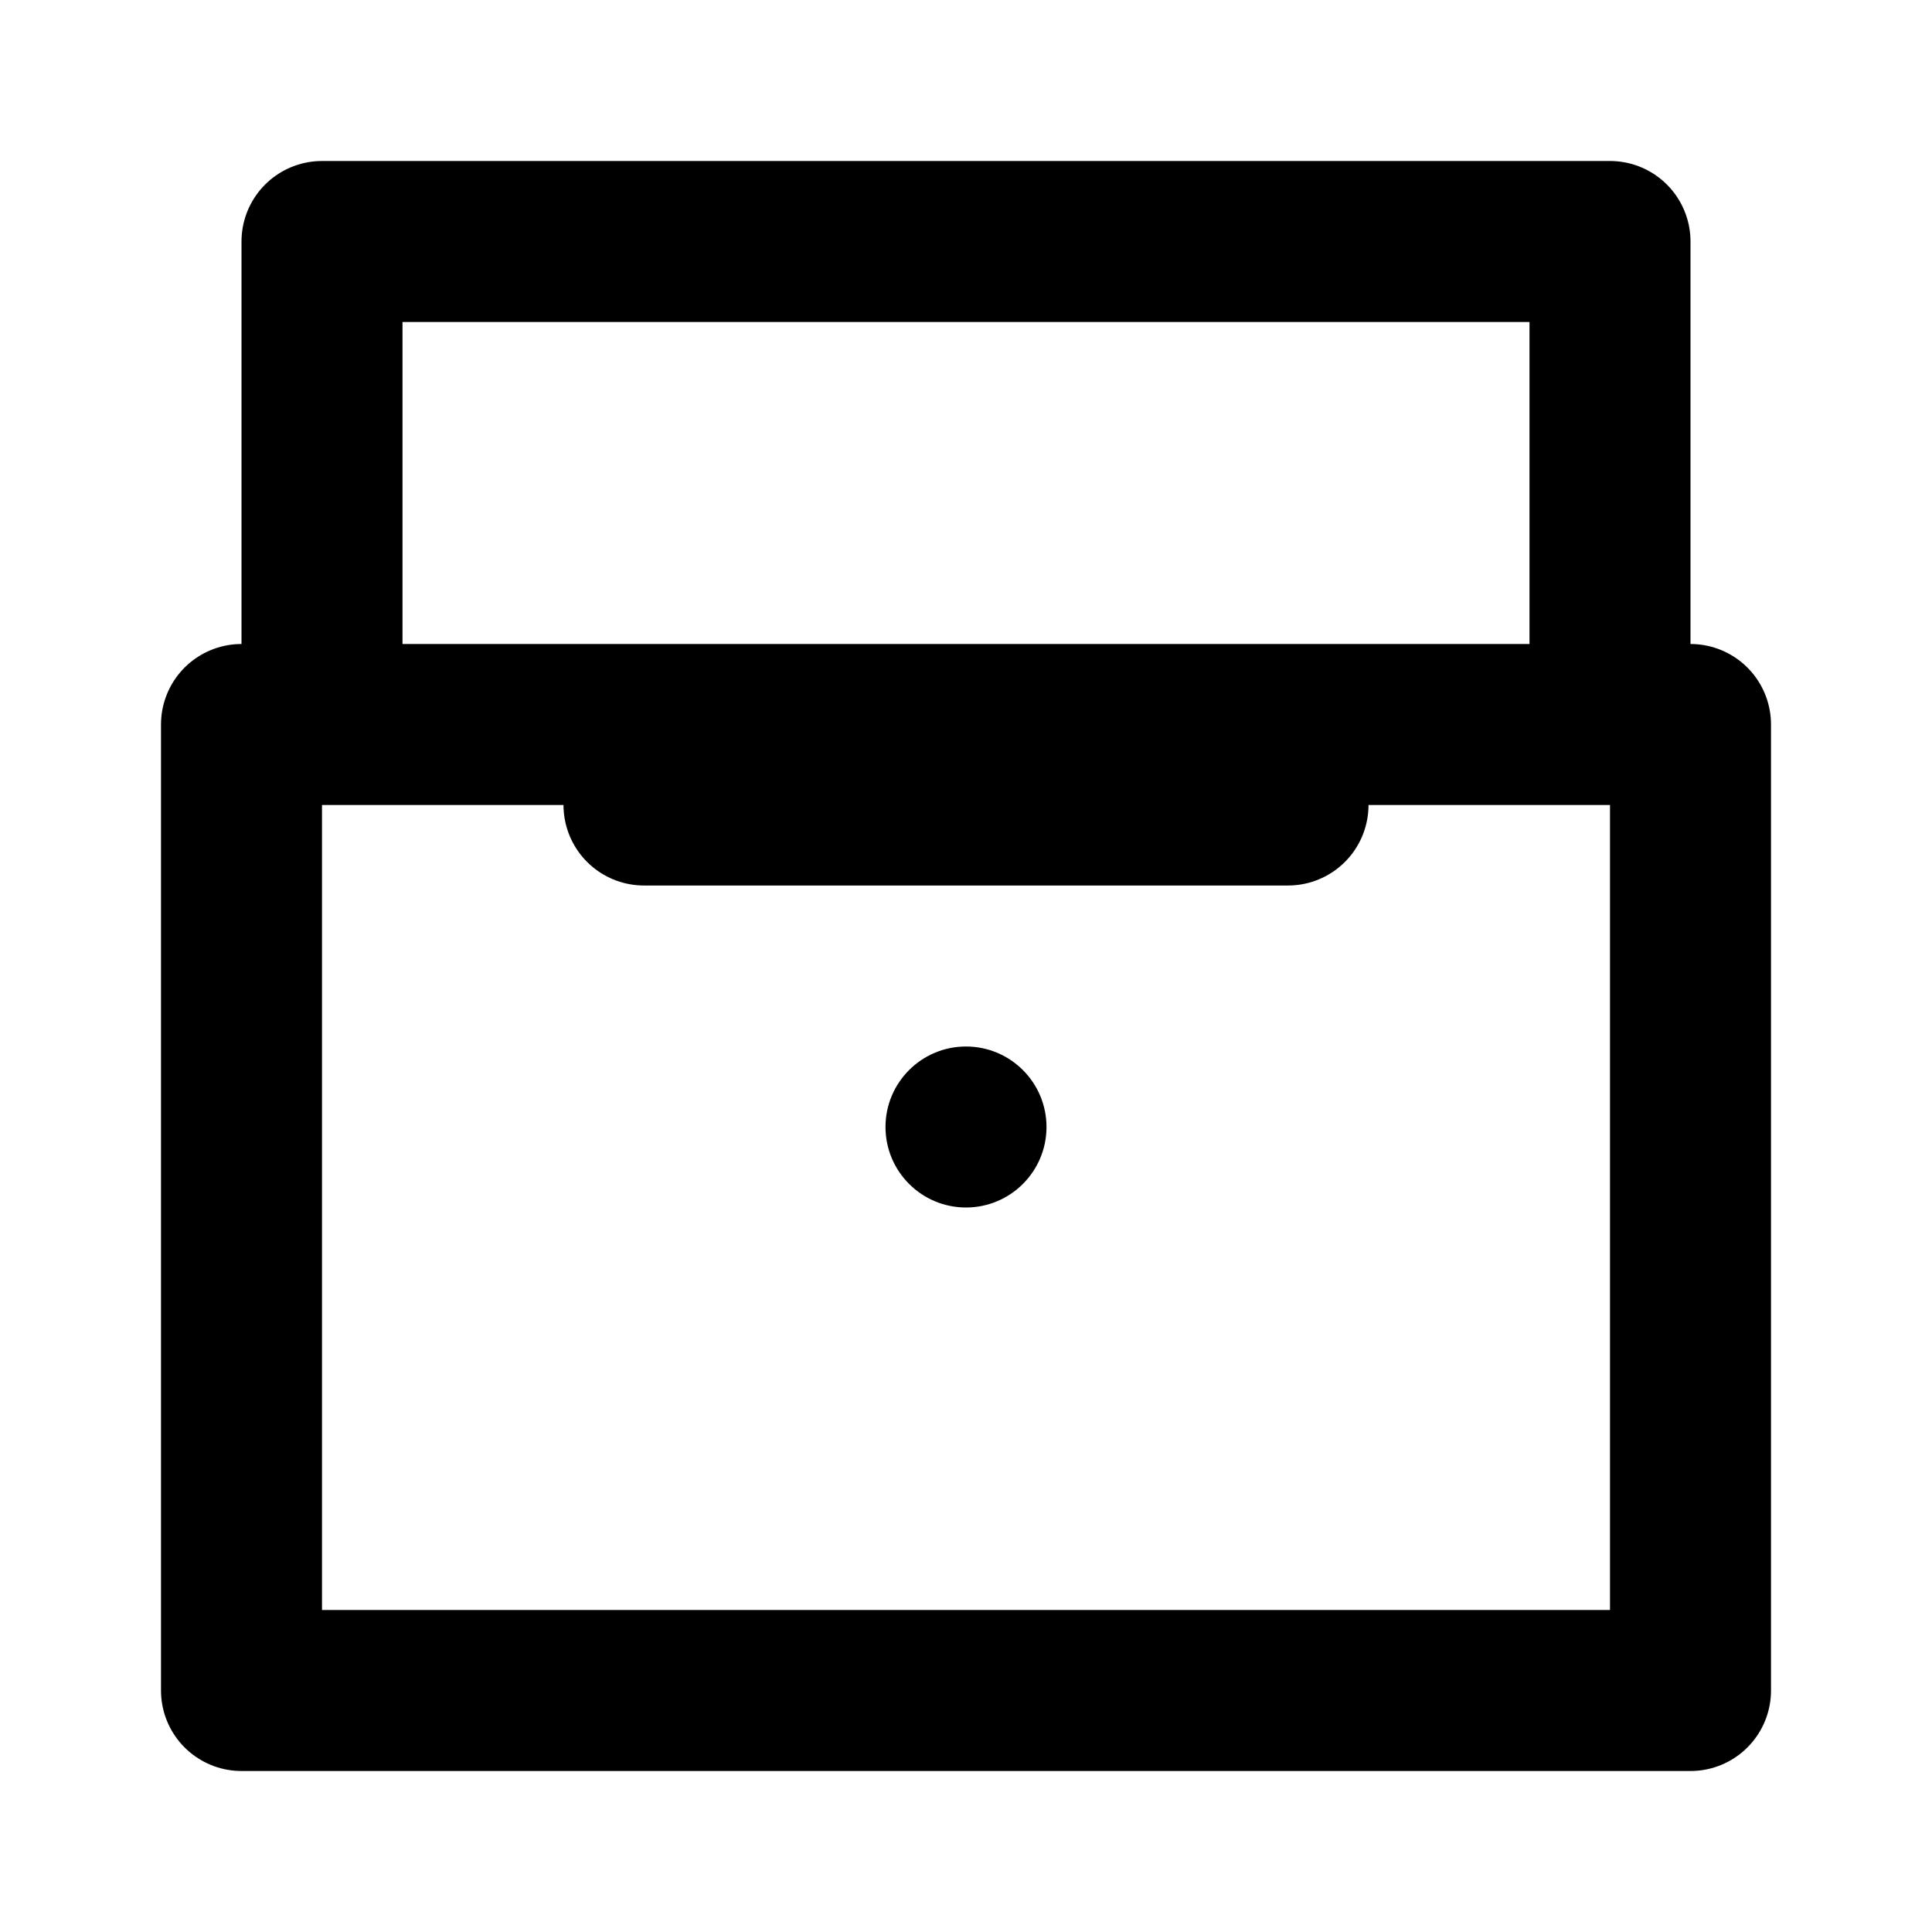
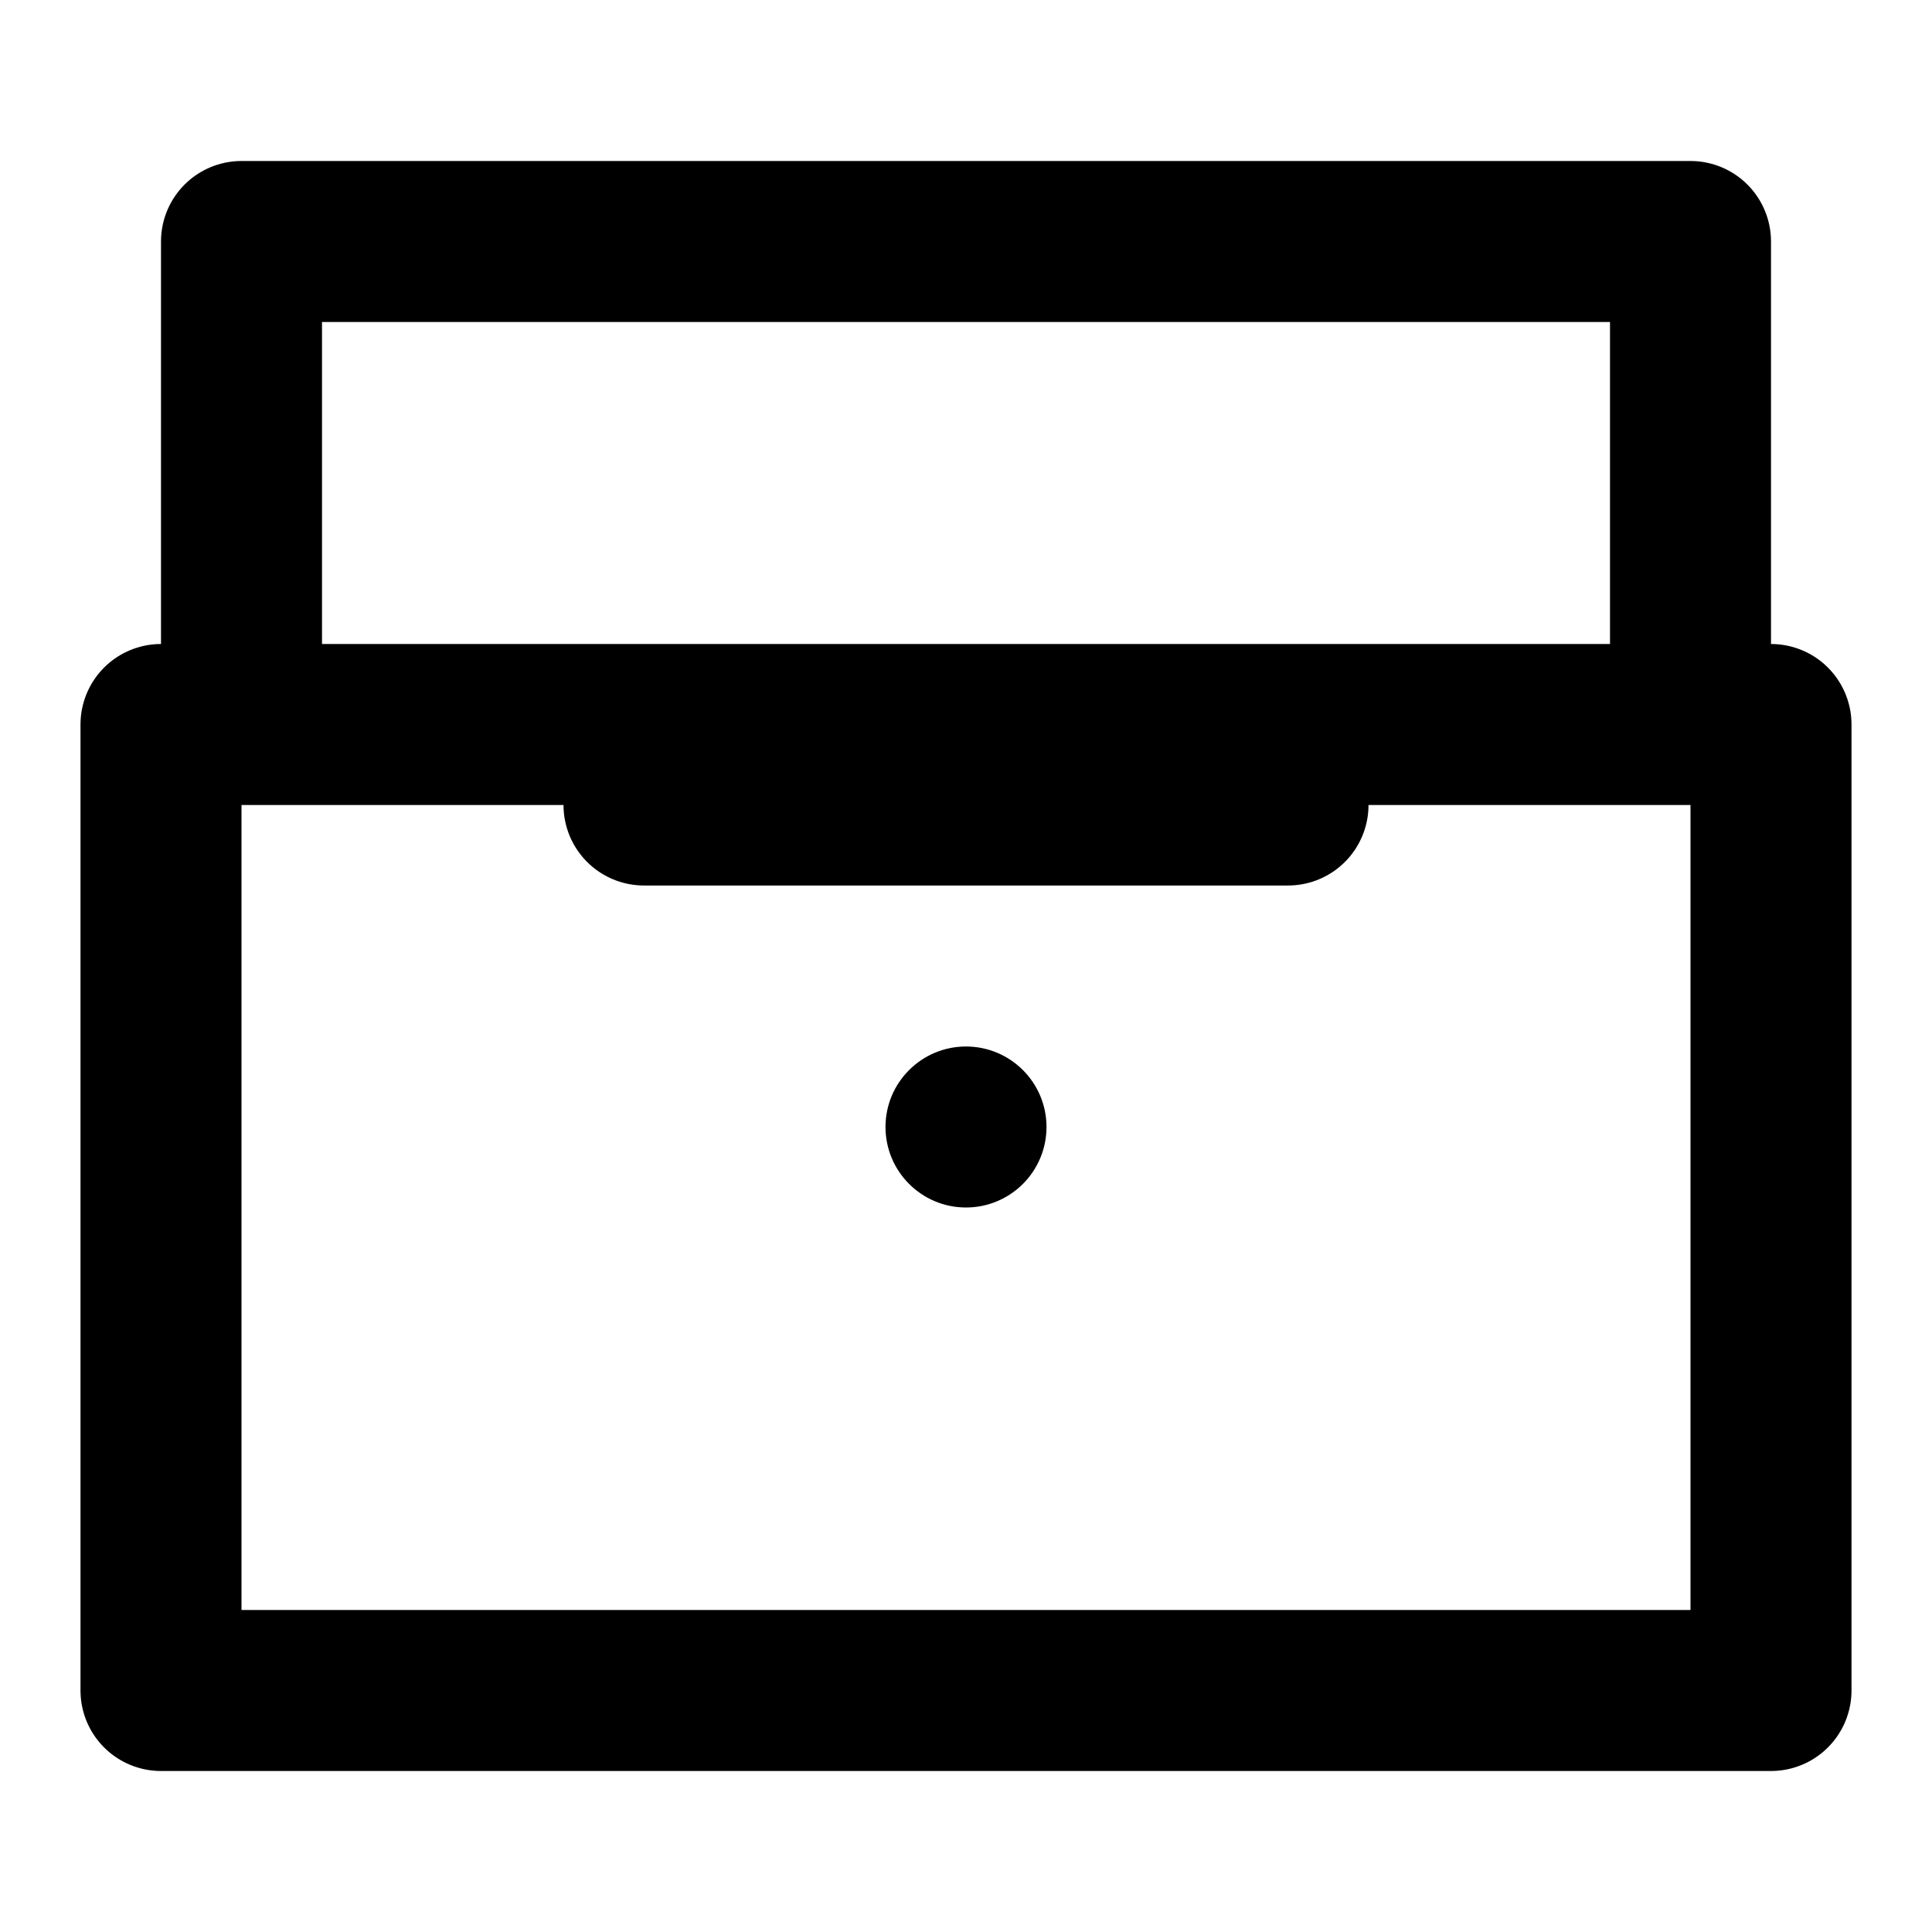
<svg xmlns="http://www.w3.org/2000/svg" width="24" height="24" viewBox="0 0 24 24" fill="none" stroke="currentColor" stroke-width="2" stroke-linecap="butt" stroke-linejoin="round">
-   <path d="M3 9L21 9L21 21L3 21L3 9ZM4 9L4 3L20 3L20 9M8 9L8 10L16 10L16 9" fill="none" />
+   <path d="M2 9L22 9L22 21L2 21L2 9ZM3 9L3 3L21 3L21 9M8 9L8 10L16 10L16 9" fill="none" />
  <path d="M13 14C13 14.552 12.552 15 12 15C11.448 15 11 14.552 11 14C11 13.448 11.448 13 12 13C12.552 13 13 13.448 13 14Z" fill="currentColor" stroke="none" />
</svg>
